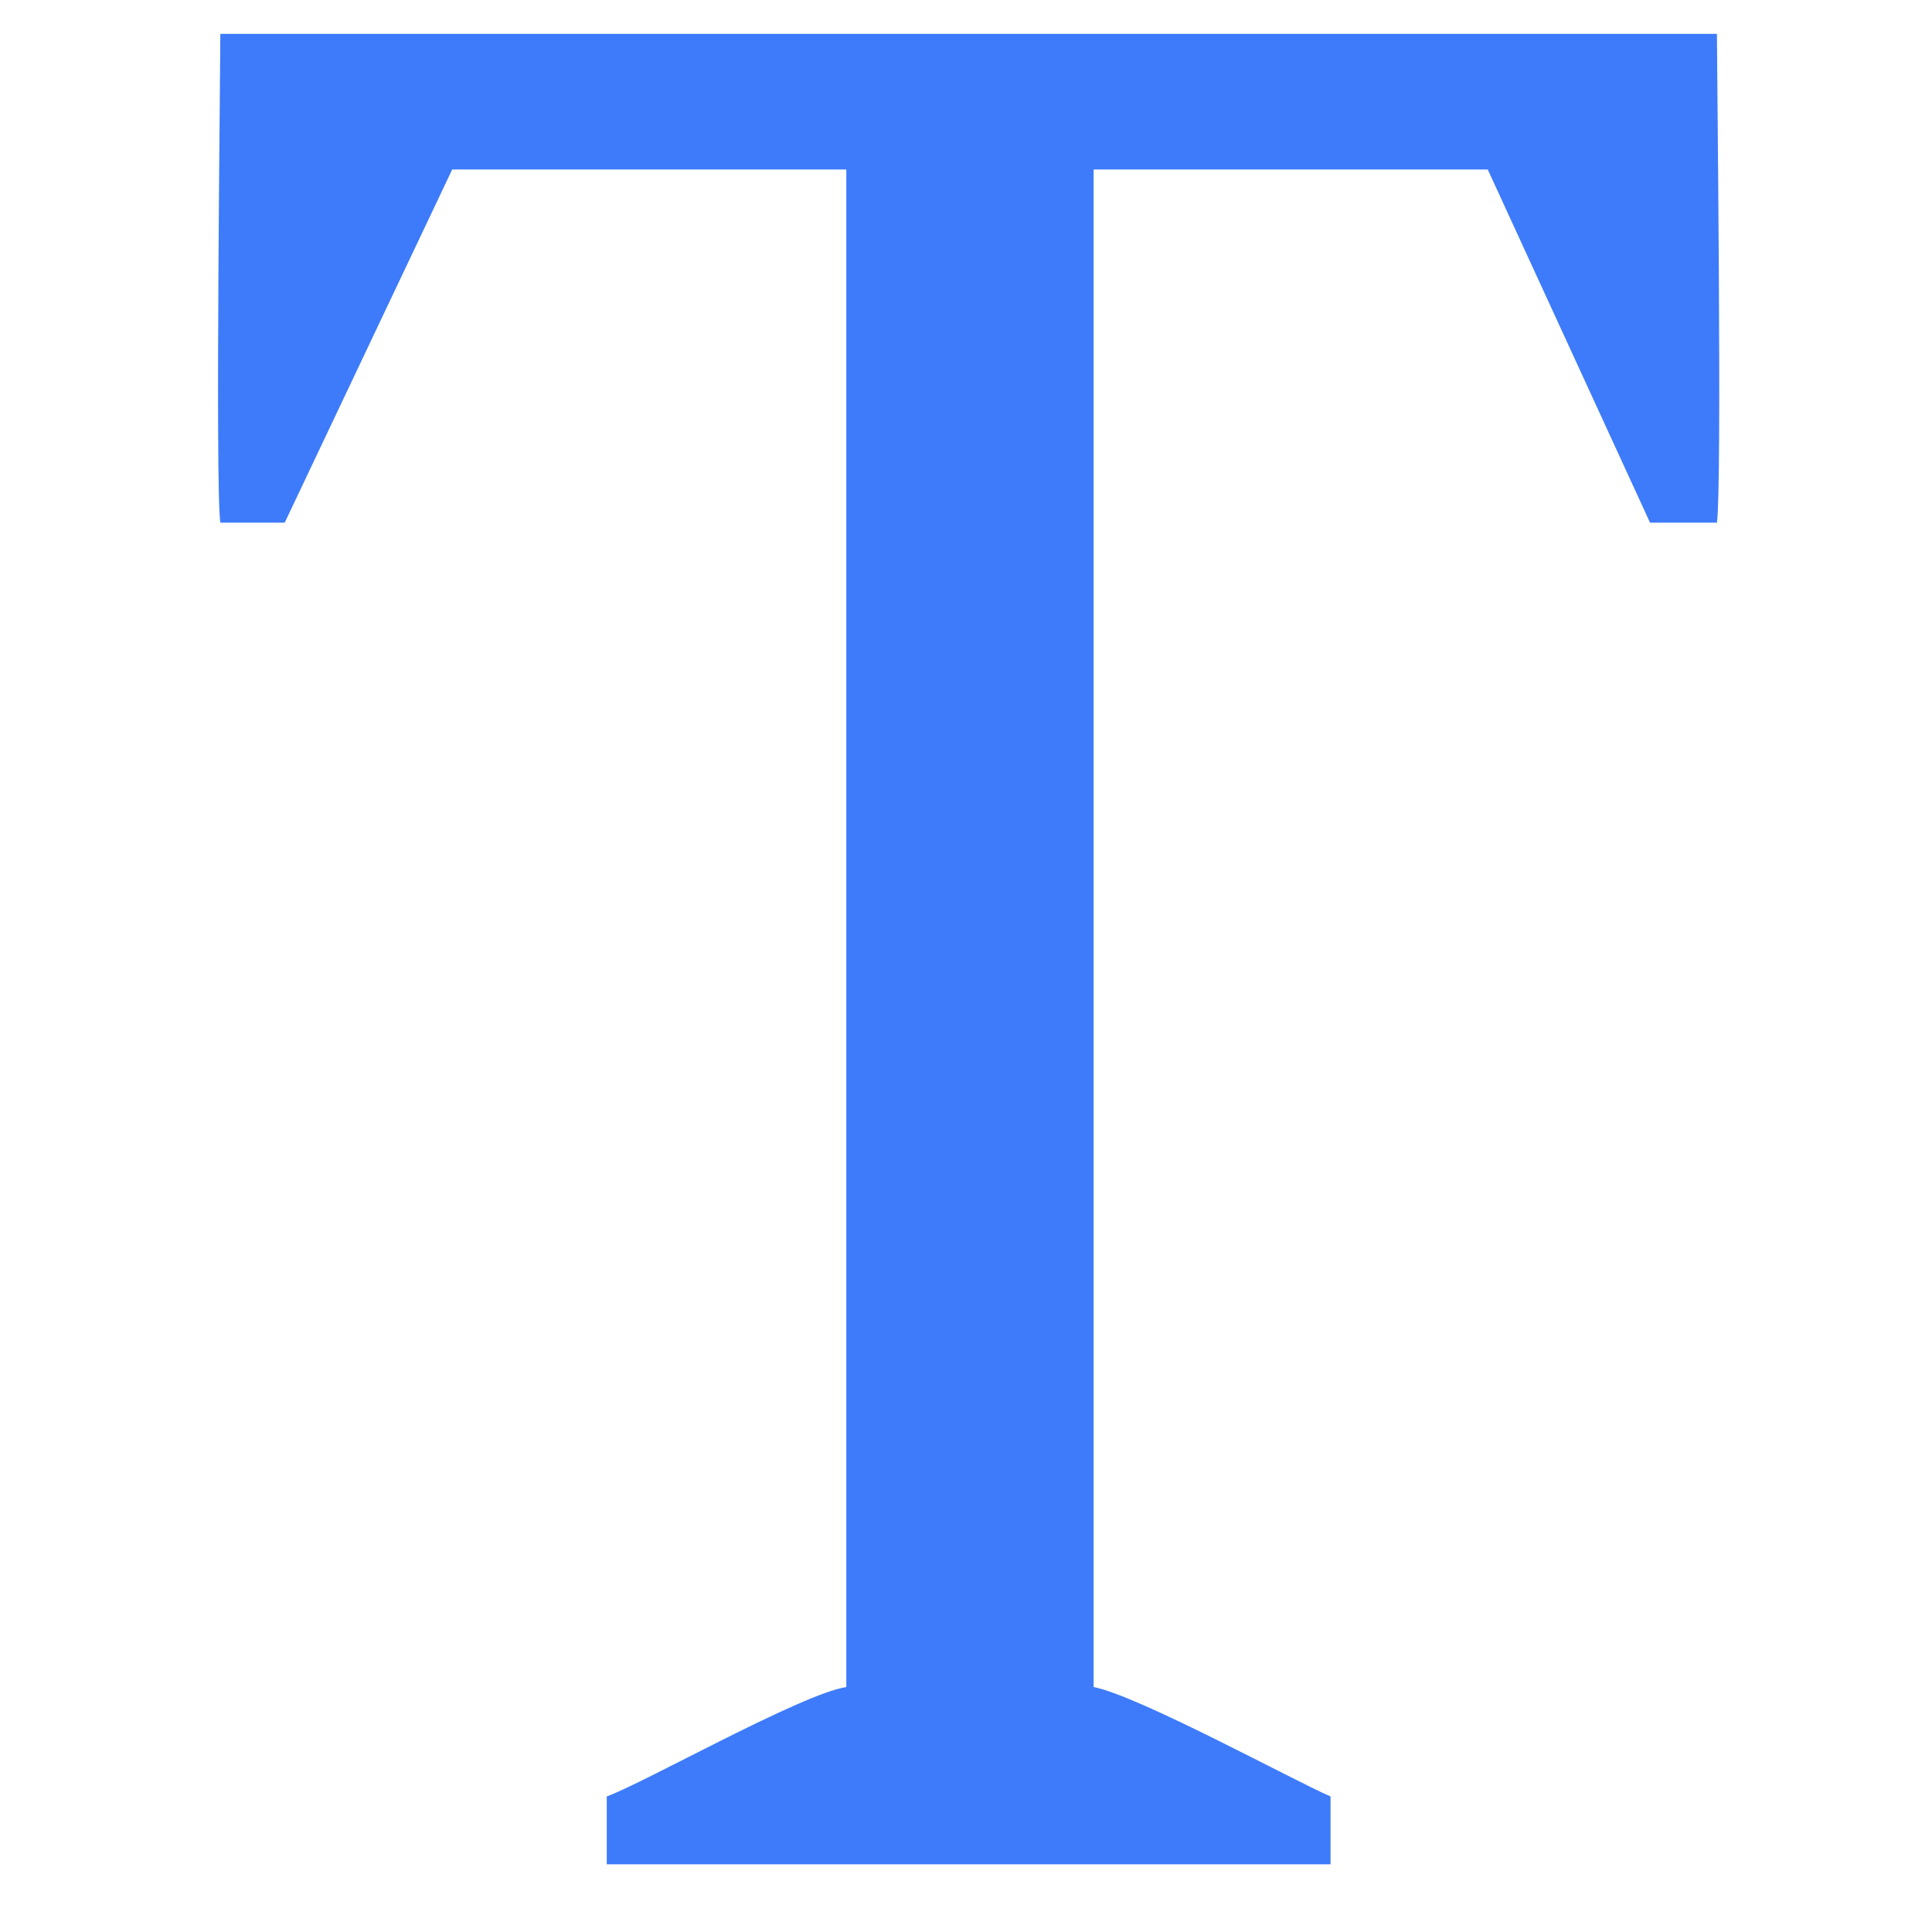
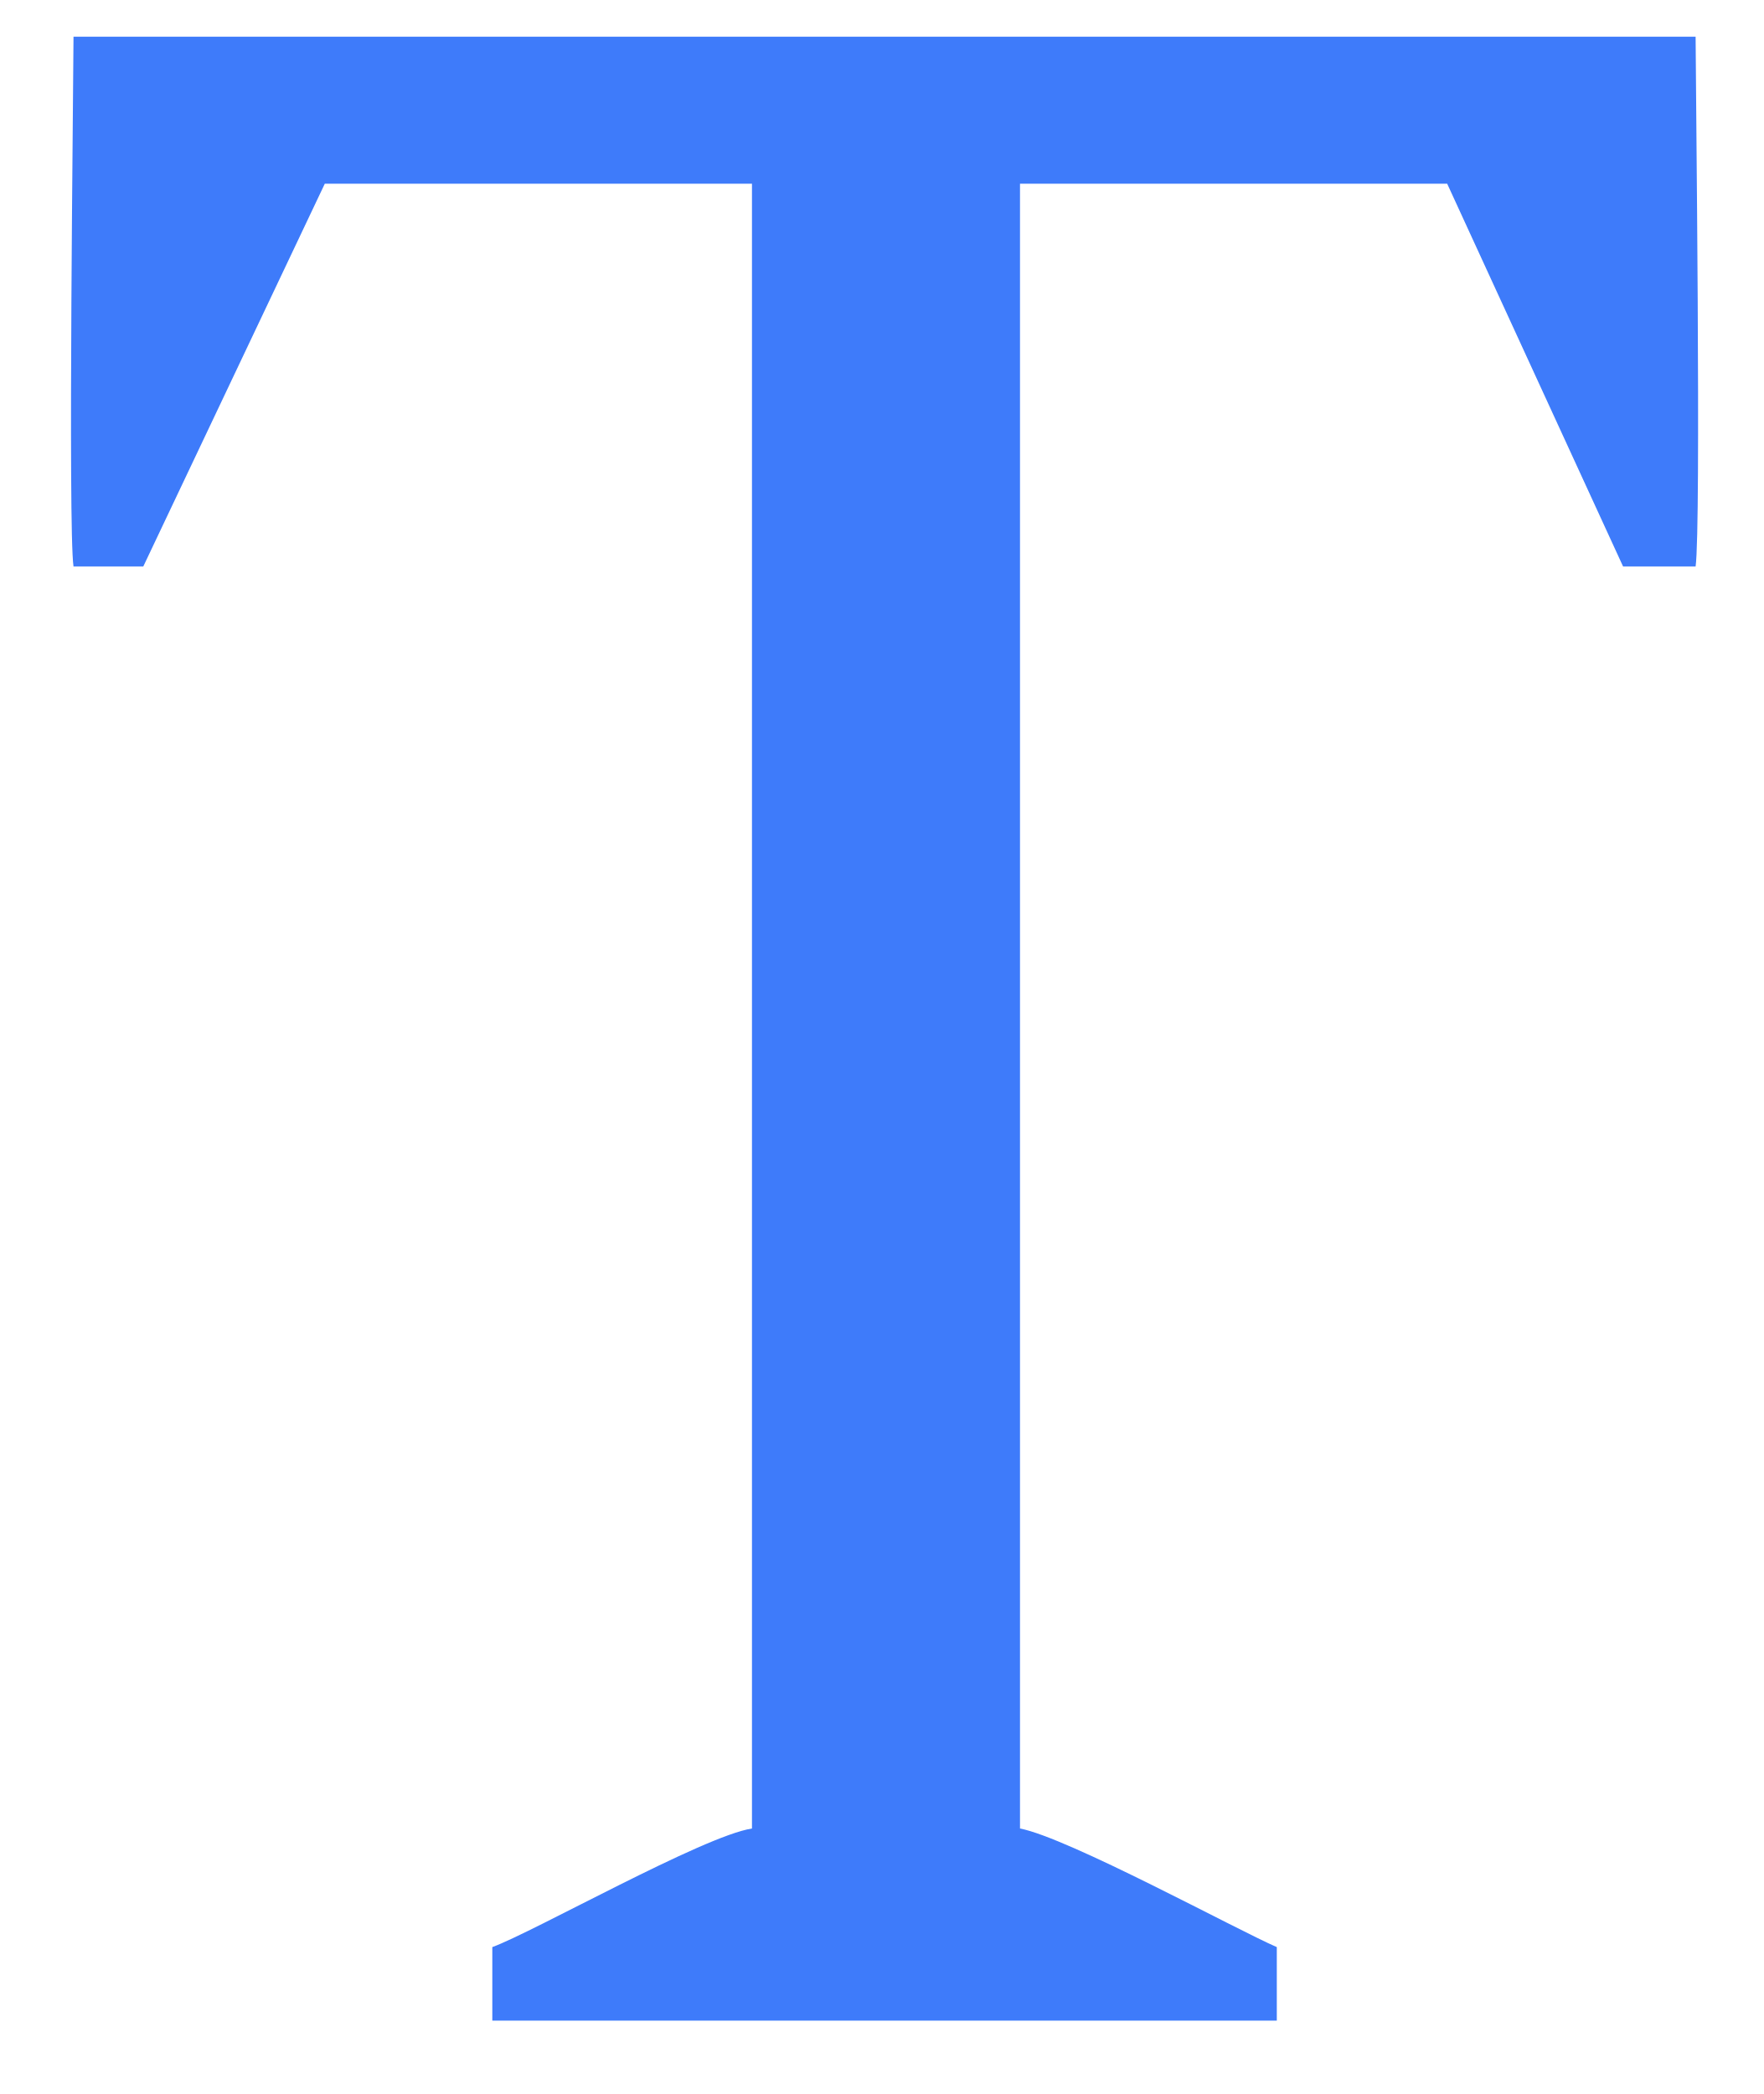
- <svg xmlns="http://www.w3.org/2000/svg" width="24" height="24" viewBox="0 0 16 19" fill="none">
+ <svg xmlns="http://www.w3.org/2000/svg" viewBox="0 0 16 19" fill="none">
  <path d="M11.585 18.334H4.467V17.667C4.838 17.532 6.383 16.658 6.823 16.591V1.667H2.947L1.3 5.14H0.667C0.616 4.802 0.667 0.671 0.667 0.333L15.385 0.333C15.385 0.671 15.436 4.785 15.385 5.14H14.727L13.131 1.667H9.255V16.591C9.694 16.675 11.231 17.515 11.585 17.667V18.334Z" fill="#3E7BFA" />
</svg>
